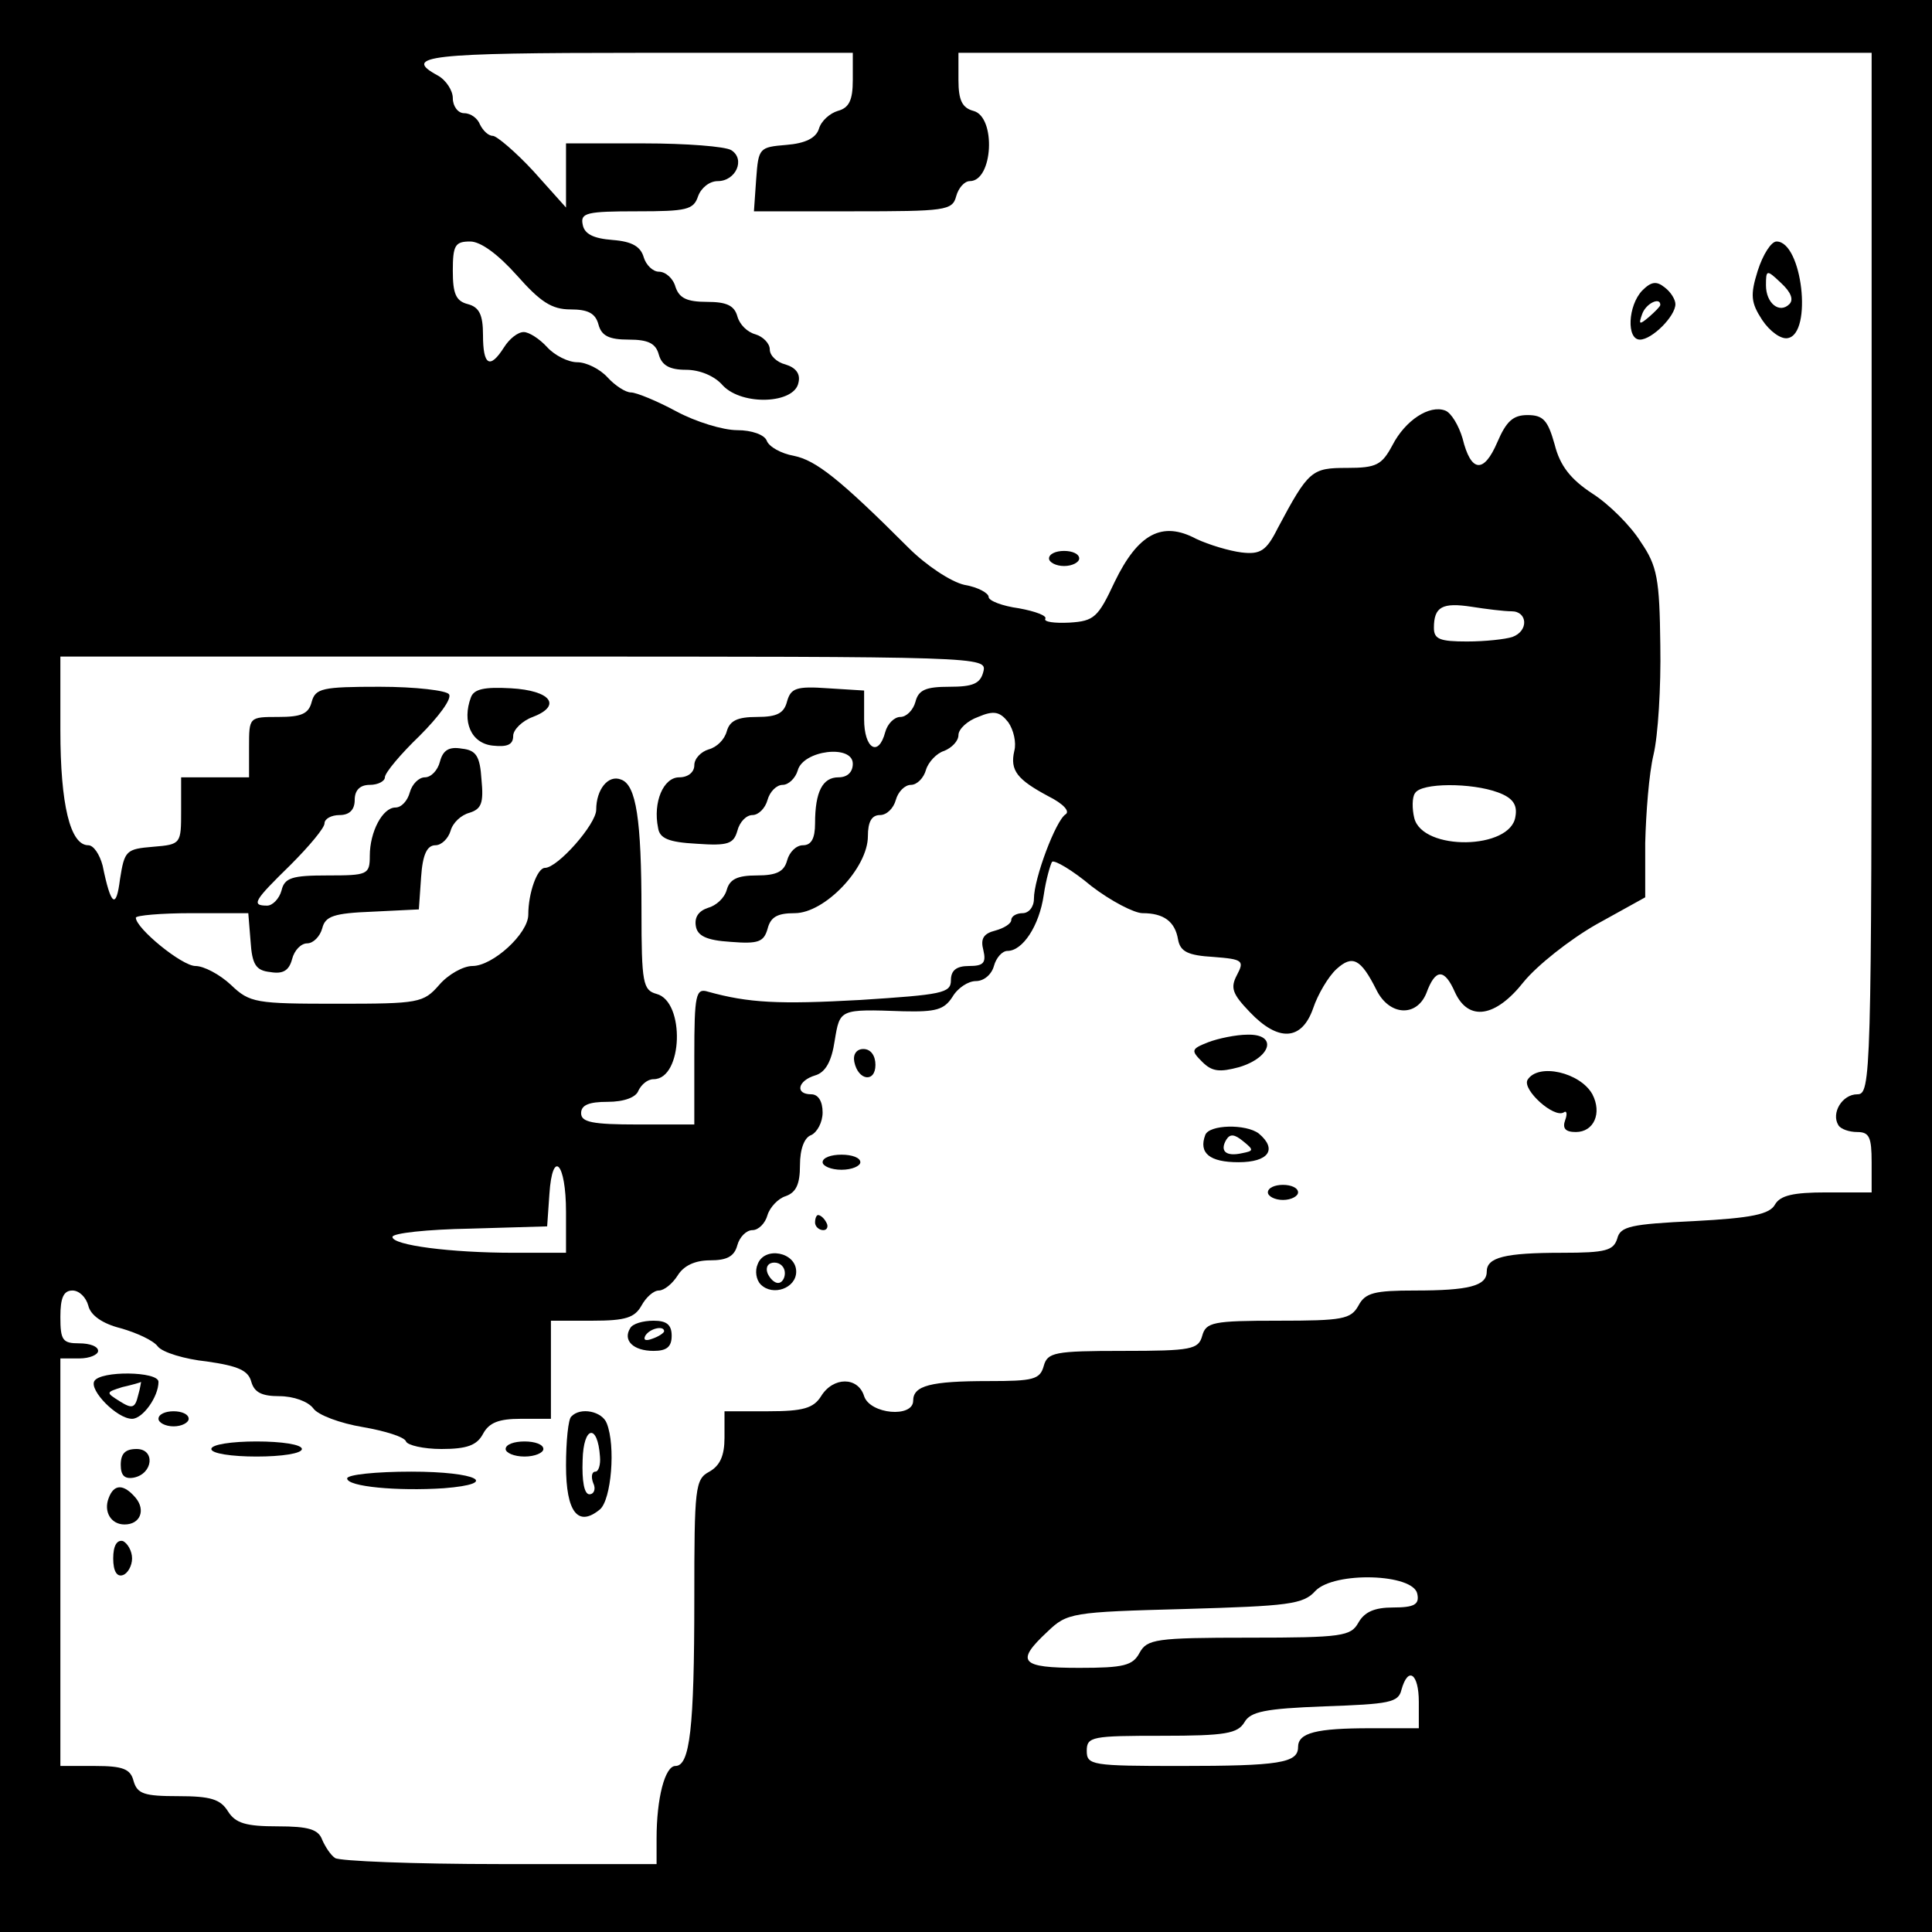
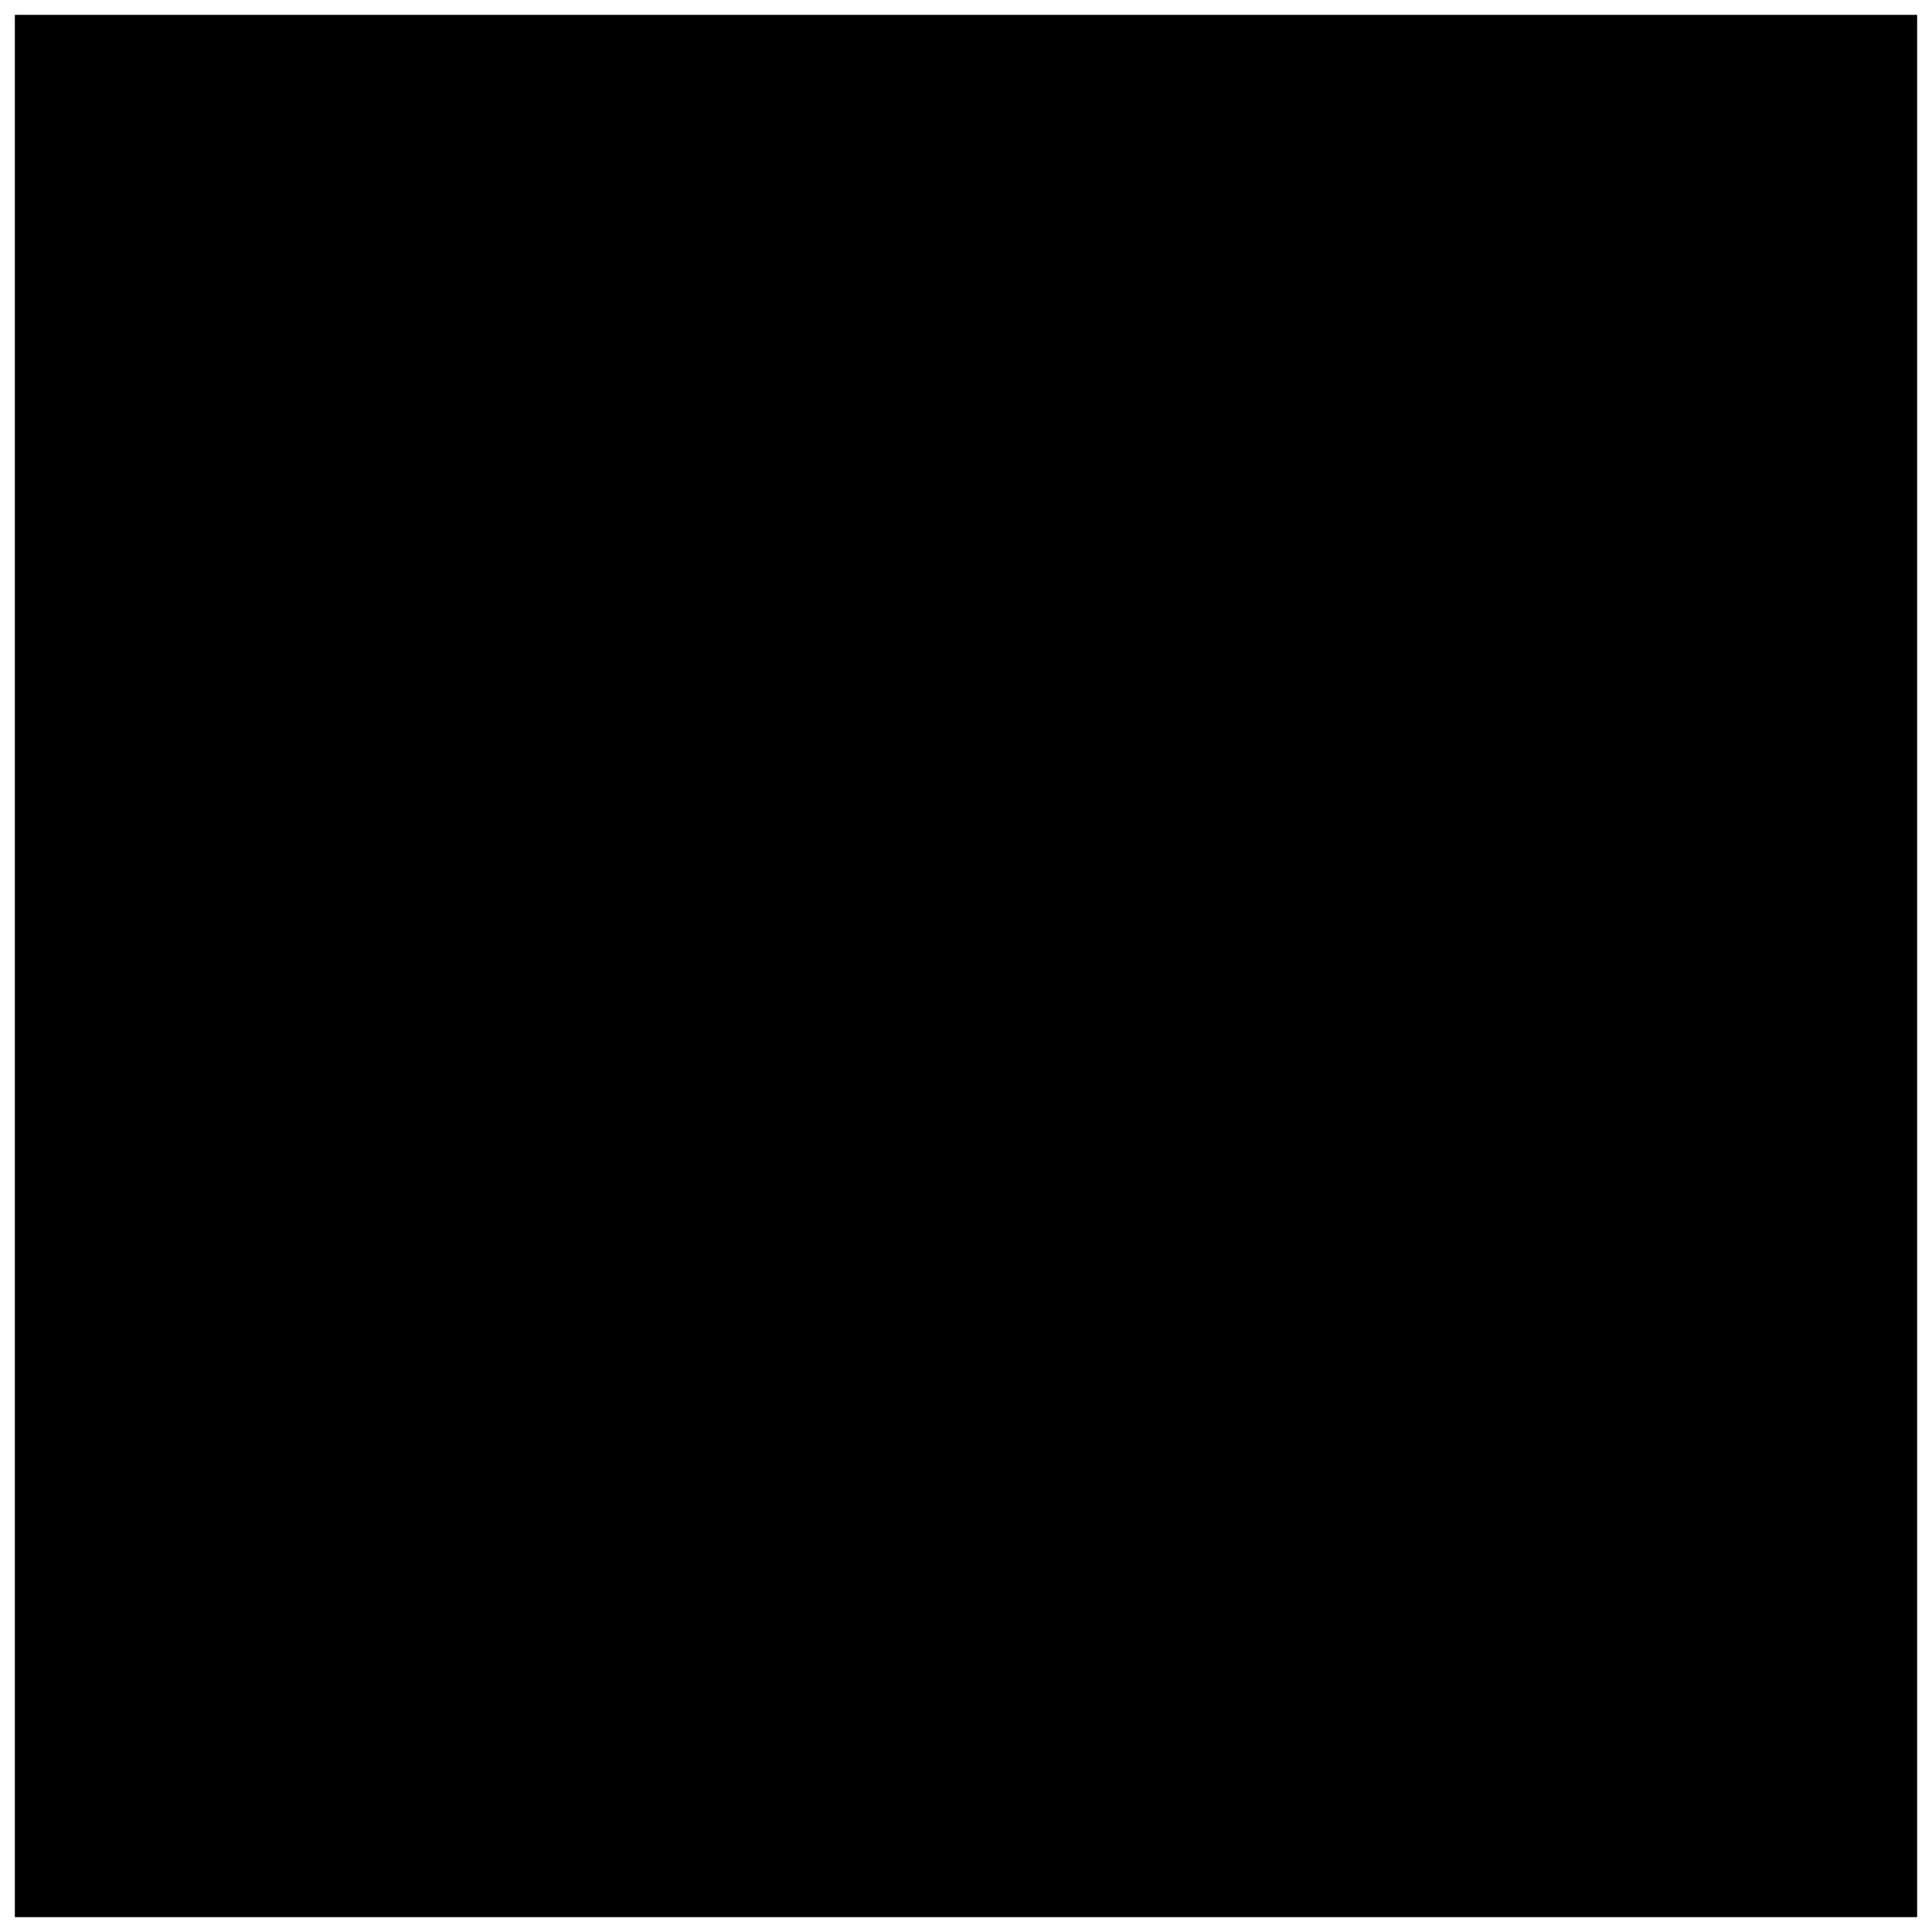
- <svg xmlns="http://www.w3.org/2000/svg" version="1.0" width="256pt" height="256pt" viewBox="0 0 256 256" preserveAspectRatio="xMidYMid meet">
-   <g transform="translate(0,256) scale(0.1,-0.1)" fill="#000000" stroke="none">
-     <path d="M0 1280 l0 -1280 1280 0 1280 0 0 1280 0 1280 -1280 0 -1280 0 0 -1280z m1130 1174 c0 -27 -5 -37 -20 -41 -10 -3 -22 -13 -25 -24 -4 -12 -18 -19 -43 -21 -36 -3 -37 -4 -40 -45 l-3 -43 131 0 c123 0 132 1 137 20 3 11 11 20 18 20 31 0 35 85 5 93 -15 4 -20 14 -20 41 l0 36 605 0 605 0 0 -690 c0 -670 -1 -690 -19 -690 -20 0 -35 -25 -25 -41 3 -5 14 -9 25 -9 16 0 19 -7 19 -40 l0 -40 -60 0 c-44 0 -61 -4 -68 -16 -7 -13 -31 -18 -107 -22 -84 -4 -98 -7 -102 -23 -5 -16 -15 -19 -73 -19 -76 0 -100 -6 -100 -25 0 -19 -24 -25 -95 -25 -54 0 -66 -3 -75 -20 -10 -18 -21 -20 -106 -20 -87 0 -96 -2 -101 -20 -5 -18 -14 -20 -105 -20 -91 0 -100 -2 -105 -20 -5 -18 -14 -20 -73 -20 -77 0 -100 -6 -100 -26 0 -23 -57 -18 -65 6 -8 26 -41 26 -57 0 -10 -16 -24 -20 -70 -20 l-58 0 0 -35 c0 -24 -6 -37 -20 -45 -19 -10 -20 -21 -20 -169 0 -172 -6 -221 -25 -221 -14 0 -25 -43 -25 -96 l0 -34 -207 0 c-115 0 -213 4 -219 8 -6 4 -13 15 -17 24 -5 14 -18 18 -59 18 -42 0 -56 4 -66 20 -10 16 -23 20 -66 20 -45 0 -54 3 -59 20 -4 16 -14 20 -51 20 l-46 0 0 270 0 270 25 0 c14 0 25 5 25 10 0 6 -11 10 -25 10 -22 0 -25 4 -25 35 0 25 4 35 16 35 9 0 18 -9 21 -20 3 -13 19 -24 43 -30 21 -6 43 -16 49 -24 6 -8 36 -17 65 -20 42 -6 55 -12 59 -27 4 -14 14 -19 37 -19 19 0 38 -7 45 -16 6 -9 36 -20 66 -25 29 -5 55 -13 57 -19 2 -5 23 -10 47 -10 34 0 47 5 55 20 8 15 21 20 50 20 l40 0 0 65 0 65 55 0 c44 0 56 4 65 20 6 11 16 20 23 20 7 0 18 9 25 20 8 13 23 20 43 20 22 0 32 5 36 20 3 11 12 20 20 20 8 0 17 9 20 20 3 10 14 22 24 25 14 5 19 16 19 41 0 22 6 37 15 40 8 4 15 17 15 30 0 15 -6 24 -15 24 -22 0 -18 18 5 25 14 4 22 19 26 46 7 42 6 42 91 39 43 -1 54 2 65 19 7 12 21 21 31 21 11 0 21 9 24 20 3 11 11 20 18 20 20 0 42 33 48 74 3 21 9 41 11 44 3 3 27 -11 52 -32 26 -20 57 -36 68 -36 28 0 43 -11 47 -35 3 -16 13 -21 47 -23 39 -3 41 -5 31 -24 -9 -17 -6 -25 17 -49 38 -40 69 -38 84 5 6 18 20 42 31 52 21 19 32 14 53 -28 17 -34 53 -36 66 -4 12 33 24 33 38 1 18 -39 54 -33 91 14 18 22 61 56 96 76 l65 36 0 72 c1 40 5 92 11 117 6 25 10 90 9 145 -1 88 -4 105 -26 137 -13 21 -42 50 -64 64 -29 19 -43 37 -50 65 -9 32 -15 39 -36 39 -19 0 -28 -8 -40 -36 -18 -42 -35 -40 -46 5 -5 17 -15 34 -23 37 -21 8 -53 -13 -70 -46 -14 -26 -21 -30 -60 -30 -47 0 -51 -3 -92 -80 -15 -30 -23 -35 -48 -32 -16 2 -43 10 -60 18 -45 24 -77 7 -108 -57 -22 -47 -27 -52 -60 -54 -20 -1 -34 1 -32 5 3 4 -13 10 -35 14 -22 3 -40 10 -40 15 0 5 -14 13 -32 16 -18 4 -51 26 -74 49 -92 92 -123 116 -152 122 -17 3 -33 12 -36 20 -3 8 -20 14 -39 14 -19 0 -55 11 -81 25 -26 14 -53 25 -60 25 -7 0 -21 9 -31 20 -10 11 -28 20 -40 20 -12 0 -30 9 -40 20 -10 11 -24 20 -31 20 -8 0 -19 -9 -26 -20 -19 -30 -28 -24 -28 16 0 27 -5 37 -20 41 -16 4 -20 14 -20 44 0 34 3 39 23 39 14 0 37 -17 62 -45 31 -35 46 -45 71 -45 23 0 33 -5 37 -20 4 -15 14 -20 40 -20 26 0 36 -5 40 -20 4 -14 14 -20 36 -20 18 0 38 -8 49 -21 26 -27 95 -24 100 4 3 12 -4 20 -17 24 -12 3 -21 12 -21 20 0 8 -9 17 -19 20 -11 3 -21 13 -24 24 -4 14 -14 19 -40 19 -27 0 -37 5 -42 20 -3 11 -13 20 -22 20 -8 0 -17 9 -20 19 -4 14 -15 21 -41 23 -26 2 -38 8 -40 21 -3 15 6 17 72 17 66 0 75 2 81 20 4 11 15 20 26 20 24 0 37 29 18 41 -8 5 -60 9 -116 9 l-103 0 0 -42 0 -43 -43 48 c-24 26 -49 47 -54 47 -6 0 -13 7 -17 15 -3 8 -12 15 -21 15 -8 0 -15 9 -15 20 0 10 -9 24 -20 30 -48 26 -12 30 265 30 l285 0 0 -36z m873 -704 c21 0 23 -26 1 -34 -9 -3 -36 -6 -60 -6 -36 0 -44 3 -44 18 0 28 11 34 50 28 19 -3 43 -6 53 -6z m-700 -80 c-4 -16 -14 -20 -45 -20 -31 0 -41 -4 -45 -20 -3 -11 -12 -20 -20 -20 -8 0 -17 -9 -20 -20 -9 -34 -28 -22 -28 17 l0 38 -48 3 c-42 3 -49 0 -54 -17 -4 -16 -13 -21 -40 -21 -26 0 -36 -5 -40 -19 -3 -11 -13 -21 -24 -24 -10 -3 -19 -12 -19 -21 0 -9 -8 -16 -20 -16 -21 0 -35 -33 -28 -67 2 -14 14 -19 51 -21 42 -3 49 0 54 17 3 12 12 21 20 21 8 0 17 9 20 20 3 11 12 20 20 20 8 0 17 9 20 19 7 27 73 35 73 9 0 -11 -7 -18 -19 -18 -21 0 -31 -19 -31 -61 0 -20 -5 -29 -16 -29 -9 0 -18 -9 -21 -20 -4 -15 -14 -20 -40 -20 -26 0 -36 -5 -40 -19 -3 -11 -14 -21 -25 -24 -12 -4 -18 -12 -16 -24 2 -13 14 -19 46 -21 37 -3 44 0 49 17 4 16 13 21 36 21 40 0 97 60 97 102 0 19 5 28 16 28 9 0 18 9 21 20 3 11 12 20 20 20 8 0 17 9 20 20 3 10 14 22 24 25 10 4 19 13 19 21 0 8 12 19 26 24 21 9 29 7 40 -7 7 -10 11 -27 8 -38 -6 -26 4 -38 45 -60 20 -10 29 -20 23 -24 -13 -8 -42 -85 -42 -112 0 -11 -7 -19 -15 -19 -8 0 -15 -4 -15 -9 0 -5 -10 -11 -21 -14 -16 -4 -20 -11 -16 -26 4 -17 0 -21 -19 -21 -17 0 -24 -6 -24 -19 0 -17 -12 -19 -120 -26 -108 -6 -148 -4 -202 11 -16 5 -18 -4 -18 -85 l0 -91 -75 0 c-60 0 -75 3 -75 15 0 11 11 15 35 15 22 0 38 6 41 15 4 8 12 15 20 15 39 0 42 103 4 113 -18 5 -20 14 -20 110 0 121 -7 167 -27 174 -17 7 -33 -13 -33 -40 0 -19 -51 -77 -68 -77 -10 0 -22 -33 -22 -62 0 -25 -47 -68 -74 -68 -12 0 -32 -11 -44 -25 -21 -24 -27 -25 -135 -25 -108 0 -116 1 -141 25 -15 14 -36 25 -47 25 -18 0 -79 50 -79 64 0 3 33 6 74 6 l75 0 3 -37 c2 -31 7 -39 26 -41 17 -3 25 2 29 17 3 12 12 21 20 21 8 0 17 9 20 20 4 16 15 20 67 22 l61 3 3 43 c2 30 8 42 19 42 8 0 17 9 20 19 3 11 14 21 25 24 16 5 19 13 16 44 -2 31 -7 39 -26 41 -17 3 -25 -2 -29 -17 -3 -12 -12 -21 -20 -21 -8 0 -17 -9 -20 -20 -3 -11 -11 -20 -19 -20 -17 0 -34 -32 -34 -64 0 -25 -3 -26 -56 -26 -47 0 -57 -3 -61 -20 -3 -11 -12 -20 -19 -20 -22 0 -17 7 31 54 25 25 45 49 45 55 0 6 9 11 20 11 13 0 20 7 20 20 0 13 7 20 20 20 11 0 20 5 20 10 0 6 21 31 46 55 25 25 43 49 39 55 -3 5 -44 10 -92 10 -76 0 -85 -2 -90 -20 -4 -16 -14 -20 -44 -20 -39 0 -39 0 -39 -40 l0 -40 -45 0 -45 0 0 -44 c0 -44 0 -45 -37 -48 -36 -3 -38 -5 -44 -43 -5 -40 -12 -36 -23 18 -4 15 -12 27 -19 27 -24 0 -37 54 -37 152 l0 98 614 0 c609 0 614 0 609 -20z m682 -160 c19 -7 26 -16 23 -32 -6 -44 -123 -46 -134 -2 -3 12 -3 28 1 33 8 14 75 14 110 1z m-1235 -556 l0 -54 -69 0 c-84 0 -161 10 -161 21 0 5 46 10 103 11 l102 3 3 43 c4 60 22 42 22 -24z m1128 -506 c3 -14 -4 -18 -32 -18 -25 0 -38 -6 -46 -20 -10 -18 -21 -20 -145 -20 -124 0 -135 -2 -145 -20 -9 -17 -21 -20 -80 -20 -78 0 -85 8 -42 48 26 25 32 26 182 30 137 4 157 6 173 24 25 26 130 23 135 -4z m2 -143 l0 -35 -64 0 c-72 0 -96 -6 -96 -25 0 -21 -25 -25 -156 -25 -117 0 -124 1 -124 20 0 19 7 20 100 20 84 0 100 3 109 18 8 14 27 18 106 21 86 3 98 5 102 22 9 32 23 21 23 -16z" />
-     <path d="M2329 2201 c-10 -32 -9 -42 6 -65 10 -15 25 -26 34 -24 33 6 19 128 -15 128 -7 0 -18 -17 -25 -39z m42 -44 c-13 -13 -31 1 -31 25 0 21 1 21 20 3 13 -12 17 -22 11 -28z" />
-     <path d="M2176 2175 c-19 -20 -21 -65 -3 -65 16 0 47 31 47 47 0 6 -6 16 -14 22 -11 9 -18 8 -30 -4z m24 -19 c0 -2 -7 -9 -15 -16 -13 -11 -14 -10 -9 4 5 14 24 23 24 12z" />
-     <path d="M1390 1820 c0 -5 9 -10 20 -10 11 0 20 5 20 10 0 6 -9 10 -20 10 -11 0 -20 -4 -20 -10z" />
-     <path d="M1601 1179 c-23 -9 -23 -11 -8 -26 13 -13 23 -14 49 -7 43 13 51 44 11 43 -15 0 -39 -5 -52 -10z" />
-     <path d="M1132 1153 c5 -25 28 -28 28 -4 0 12 -6 21 -16 21 -9 0 -14 -7 -12 -17z" />
-     <path d="M2024 1129 c-7 -13 35 -51 48 -43 4 3 5 -2 2 -10 -4 -11 0 -16 14 -16 24 0 35 25 22 50 -16 29 -72 42 -86 19z" />
-     <path d="M1597 1056 c-9 -24 6 -36 44 -36 40 0 52 17 27 38 -17 13 -66 12 -71 -2z m49 -24 c-22 -5 -30 3 -21 18 5 8 11 7 22 -2 15 -12 14 -13 -1 -16z" />
-     <path d="M1090 1020 c0 -5 11 -10 25 -10 14 0 25 5 25 10 0 6 -11 10 -25 10 -14 0 -25 -4 -25 -10z" />
-     <path d="M1680 980 c0 -5 9 -10 20 -10 11 0 20 5 20 10 0 6 -9 10 -20 10 -11 0 -20 -4 -20 -10z" />
-     <path d="M1080 940 c0 -5 5 -10 11 -10 5 0 7 5 4 10 -3 6 -8 10 -11 10 -2 0 -4 -4 -4 -10z" />
-     <path d="M1004 885 c-4 -9 -2 -21 4 -27 16 -16 47 -5 47 17 0 26 -42 34 -51 10z m36 -12 c0 -7 -4 -13 -9 -13 -5 0 -11 6 -14 13 -3 8 1 14 9 14 8 0 14 -6 14 -14z" />
-     <path d="M835 800 c-10 -16 4 -30 31 -30 17 0 24 5 24 20 0 15 -7 20 -24 20 -14 0 -28 -4 -31 -10z m45 -4 c0 -2 -7 -7 -16 -10 -8 -3 -12 -2 -9 4 6 10 25 14 25 6z" />
-     <path d="M125 730 c-7 -12 30 -50 50 -50 14 0 35 29 35 49 0 14 -77 15 -85 1z m58 -19 c-4 -17 -8 -18 -24 -8 -19 12 -19 12 3 19 13 3 24 6 25 7 0 1 -1 -8 -4 -18z" />
-     <path d="M210 680 c0 -5 9 -10 20 -10 11 0 20 5 20 10 0 6 -9 10 -20 10 -11 0 -20 -4 -20 -10z" />
-     <path d="M757 683 c-4 -3 -7 -33 -7 -65 0 -62 16 -82 45 -58 15 13 21 84 9 114 -6 16 -35 22 -47 9z m38 -53 c1 -11 -2 -20 -6 -20 -5 0 -6 -7 -3 -15 4 -8 1 -15 -5 -15 -7 0 -10 18 -9 45 1 46 20 49 23 5z" />
-     <path d="M280 640 c0 -6 27 -10 60 -10 33 0 60 4 60 10 0 6 -27 10 -60 10 -33 0 -60 -4 -60 -10z" />
-     <path d="M670 640 c0 -5 11 -10 25 -10 14 0 25 5 25 10 0 6 -11 10 -25 10 -14 0 -25 -4 -25 -10z" />
-     <path d="M160 619 c0 -14 5 -19 17 -17 26 5 29 38 4 38 -15 0 -21 -6 -21 -21z" />
-     <path d="M460 601 c0 -11 67 -17 128 -13 76 6 44 22 -43 22 -47 0 -85 -4 -85 -9z" />
-     <path d="M144 575 c-7 -18 3 -35 21 -35 21 0 28 19 15 35 -16 19 -29 19 -36 0z" />
-     <path d="M150 495 c0 -17 5 -25 13 -22 6 2 12 12 12 22 0 10 -6 20 -12 23 -8 2 -13 -6 -13 -23z" />
-     <path d="M624 1636 c-12 -32 0 -61 29 -64 19 -2 27 1 27 13 0 8 12 20 26 25 39 15 24 35 -29 38 -35 2 -49 -1 -53 -12z" />
+ <svg xmlns="http://www.w3.org/2000/svg" version="1.0" width="260pt" height="260pt" viewBox="0 0 260 260" preserveAspectRatio="xMidYMid meet">
+   <g transform="translate(0,260) scale(0.1,-0.1)" fill="#000000" stroke="none">
+     <path d="M20 1300 l0 -1280 1280 0 1280 0 0 1280 0 1280 -1280 0 -1280 0 0 -1280z" />
  </g>
</svg>
